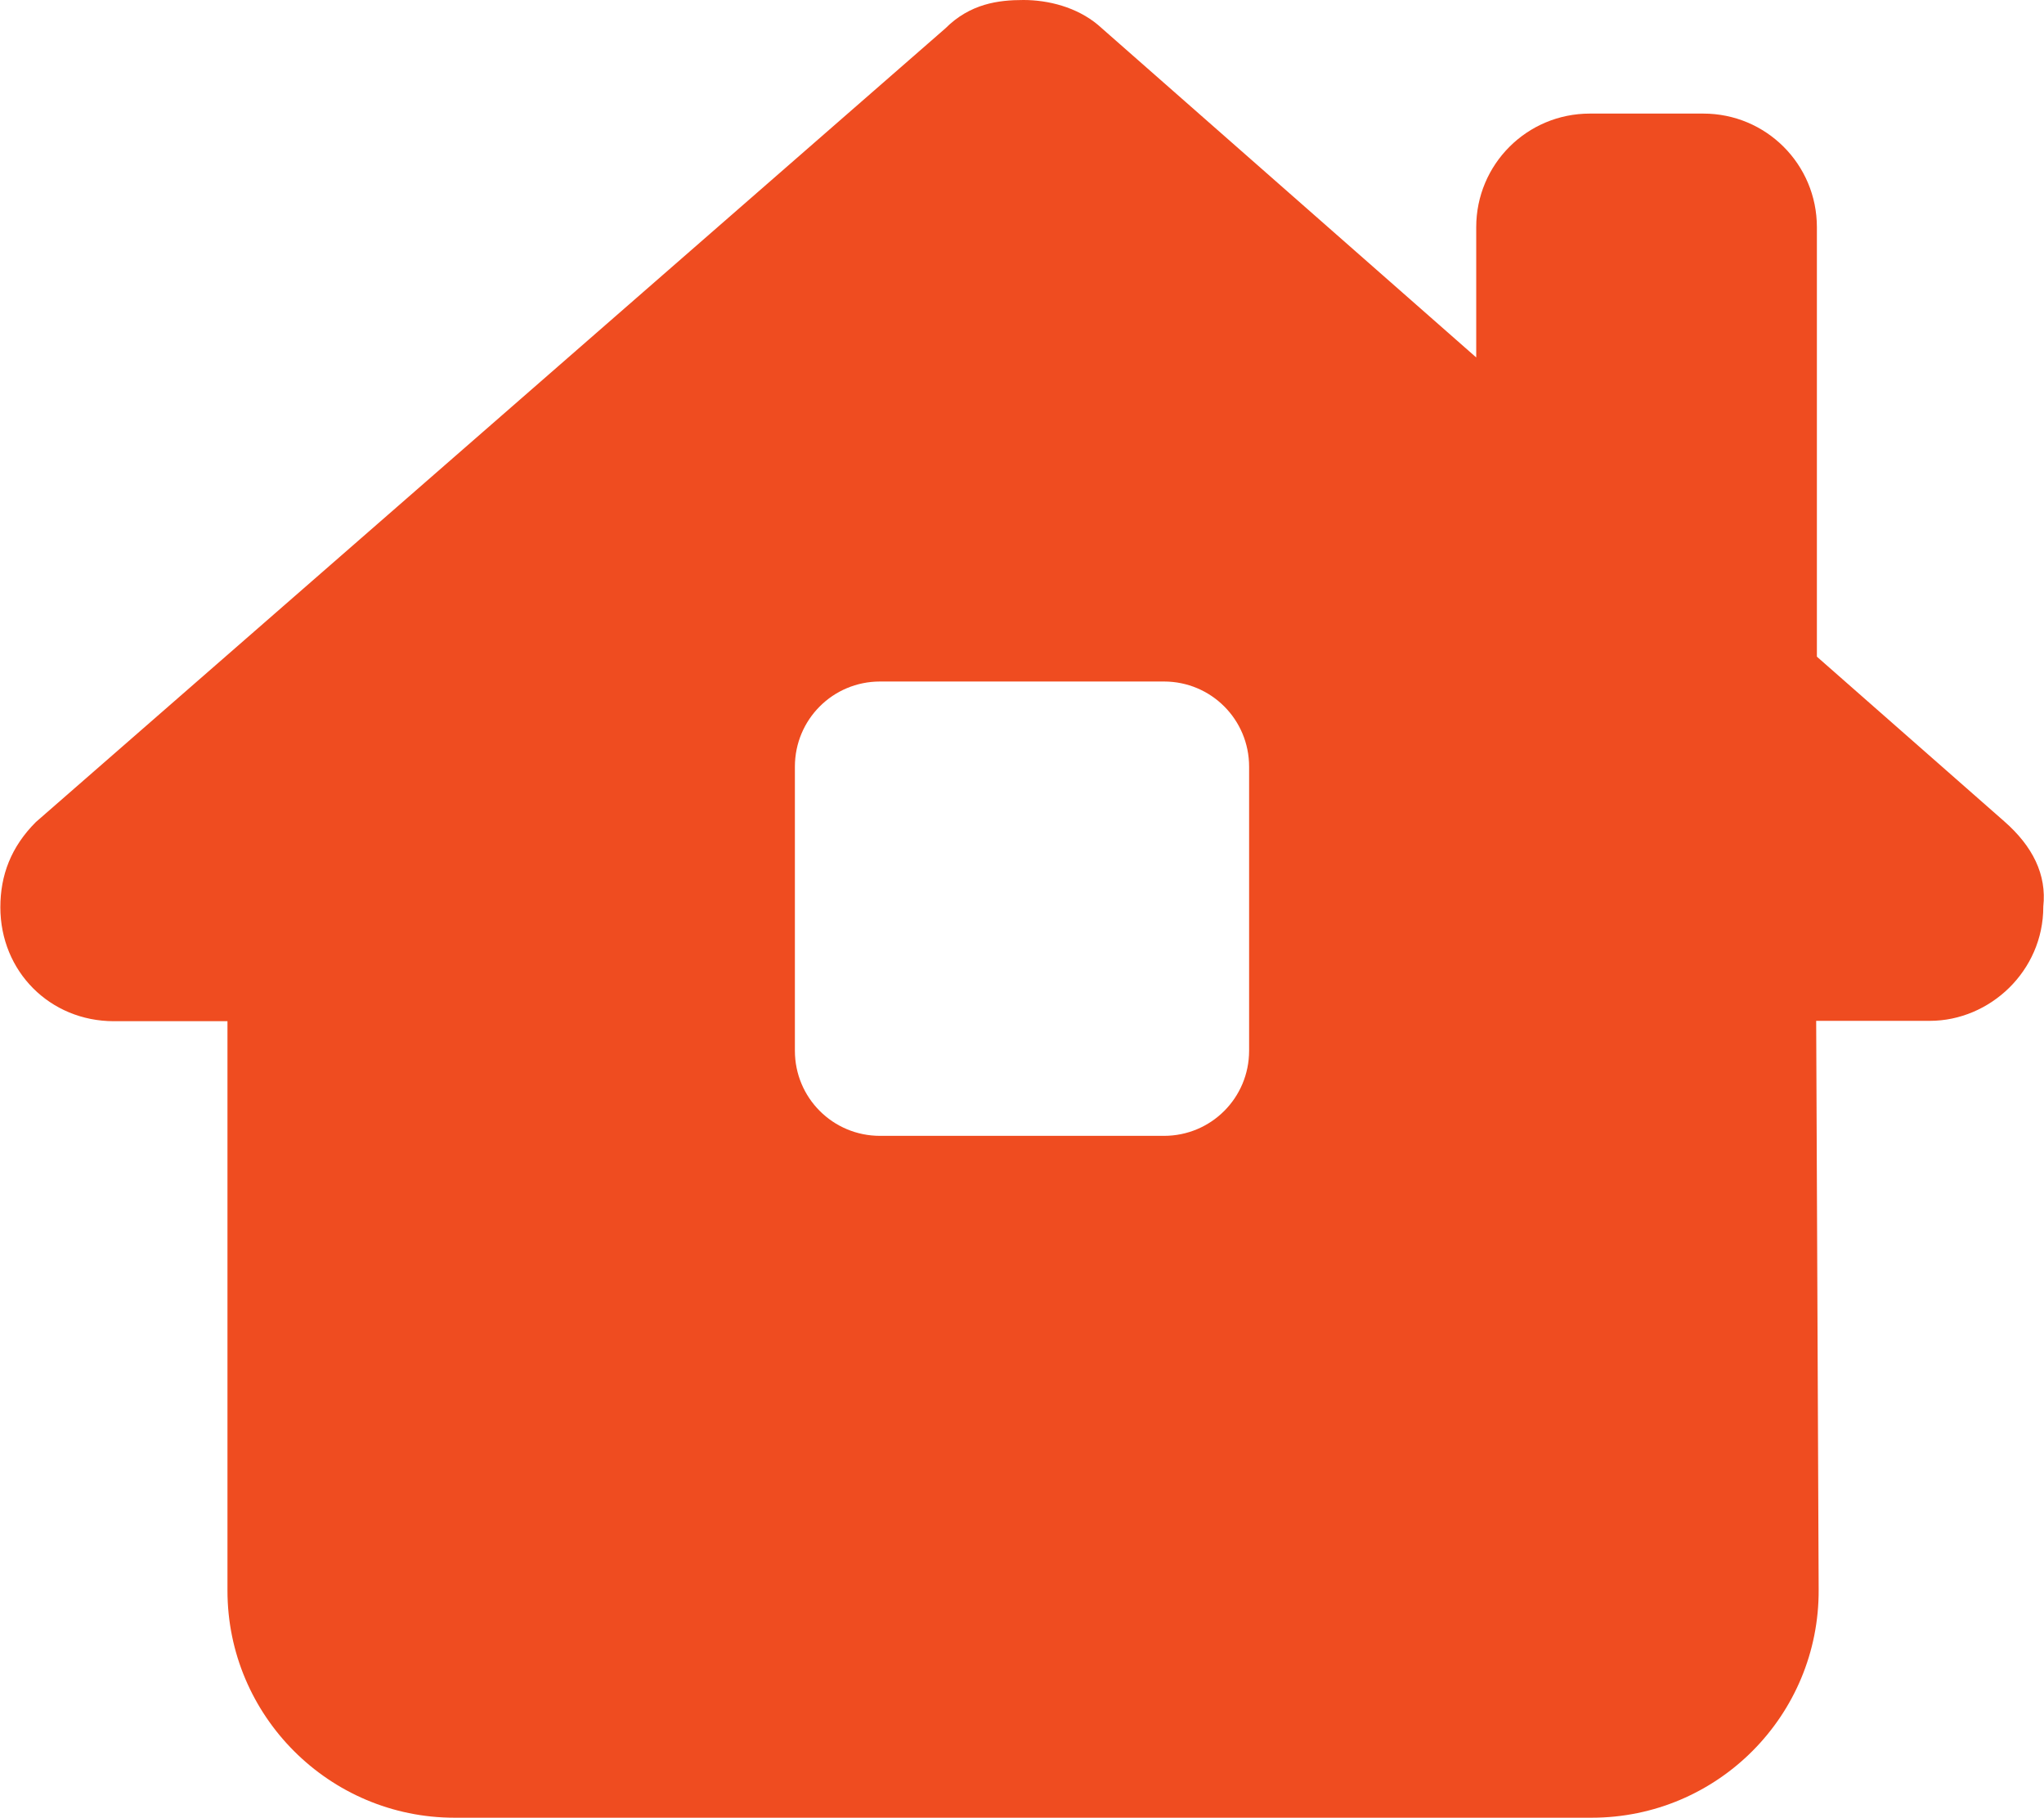
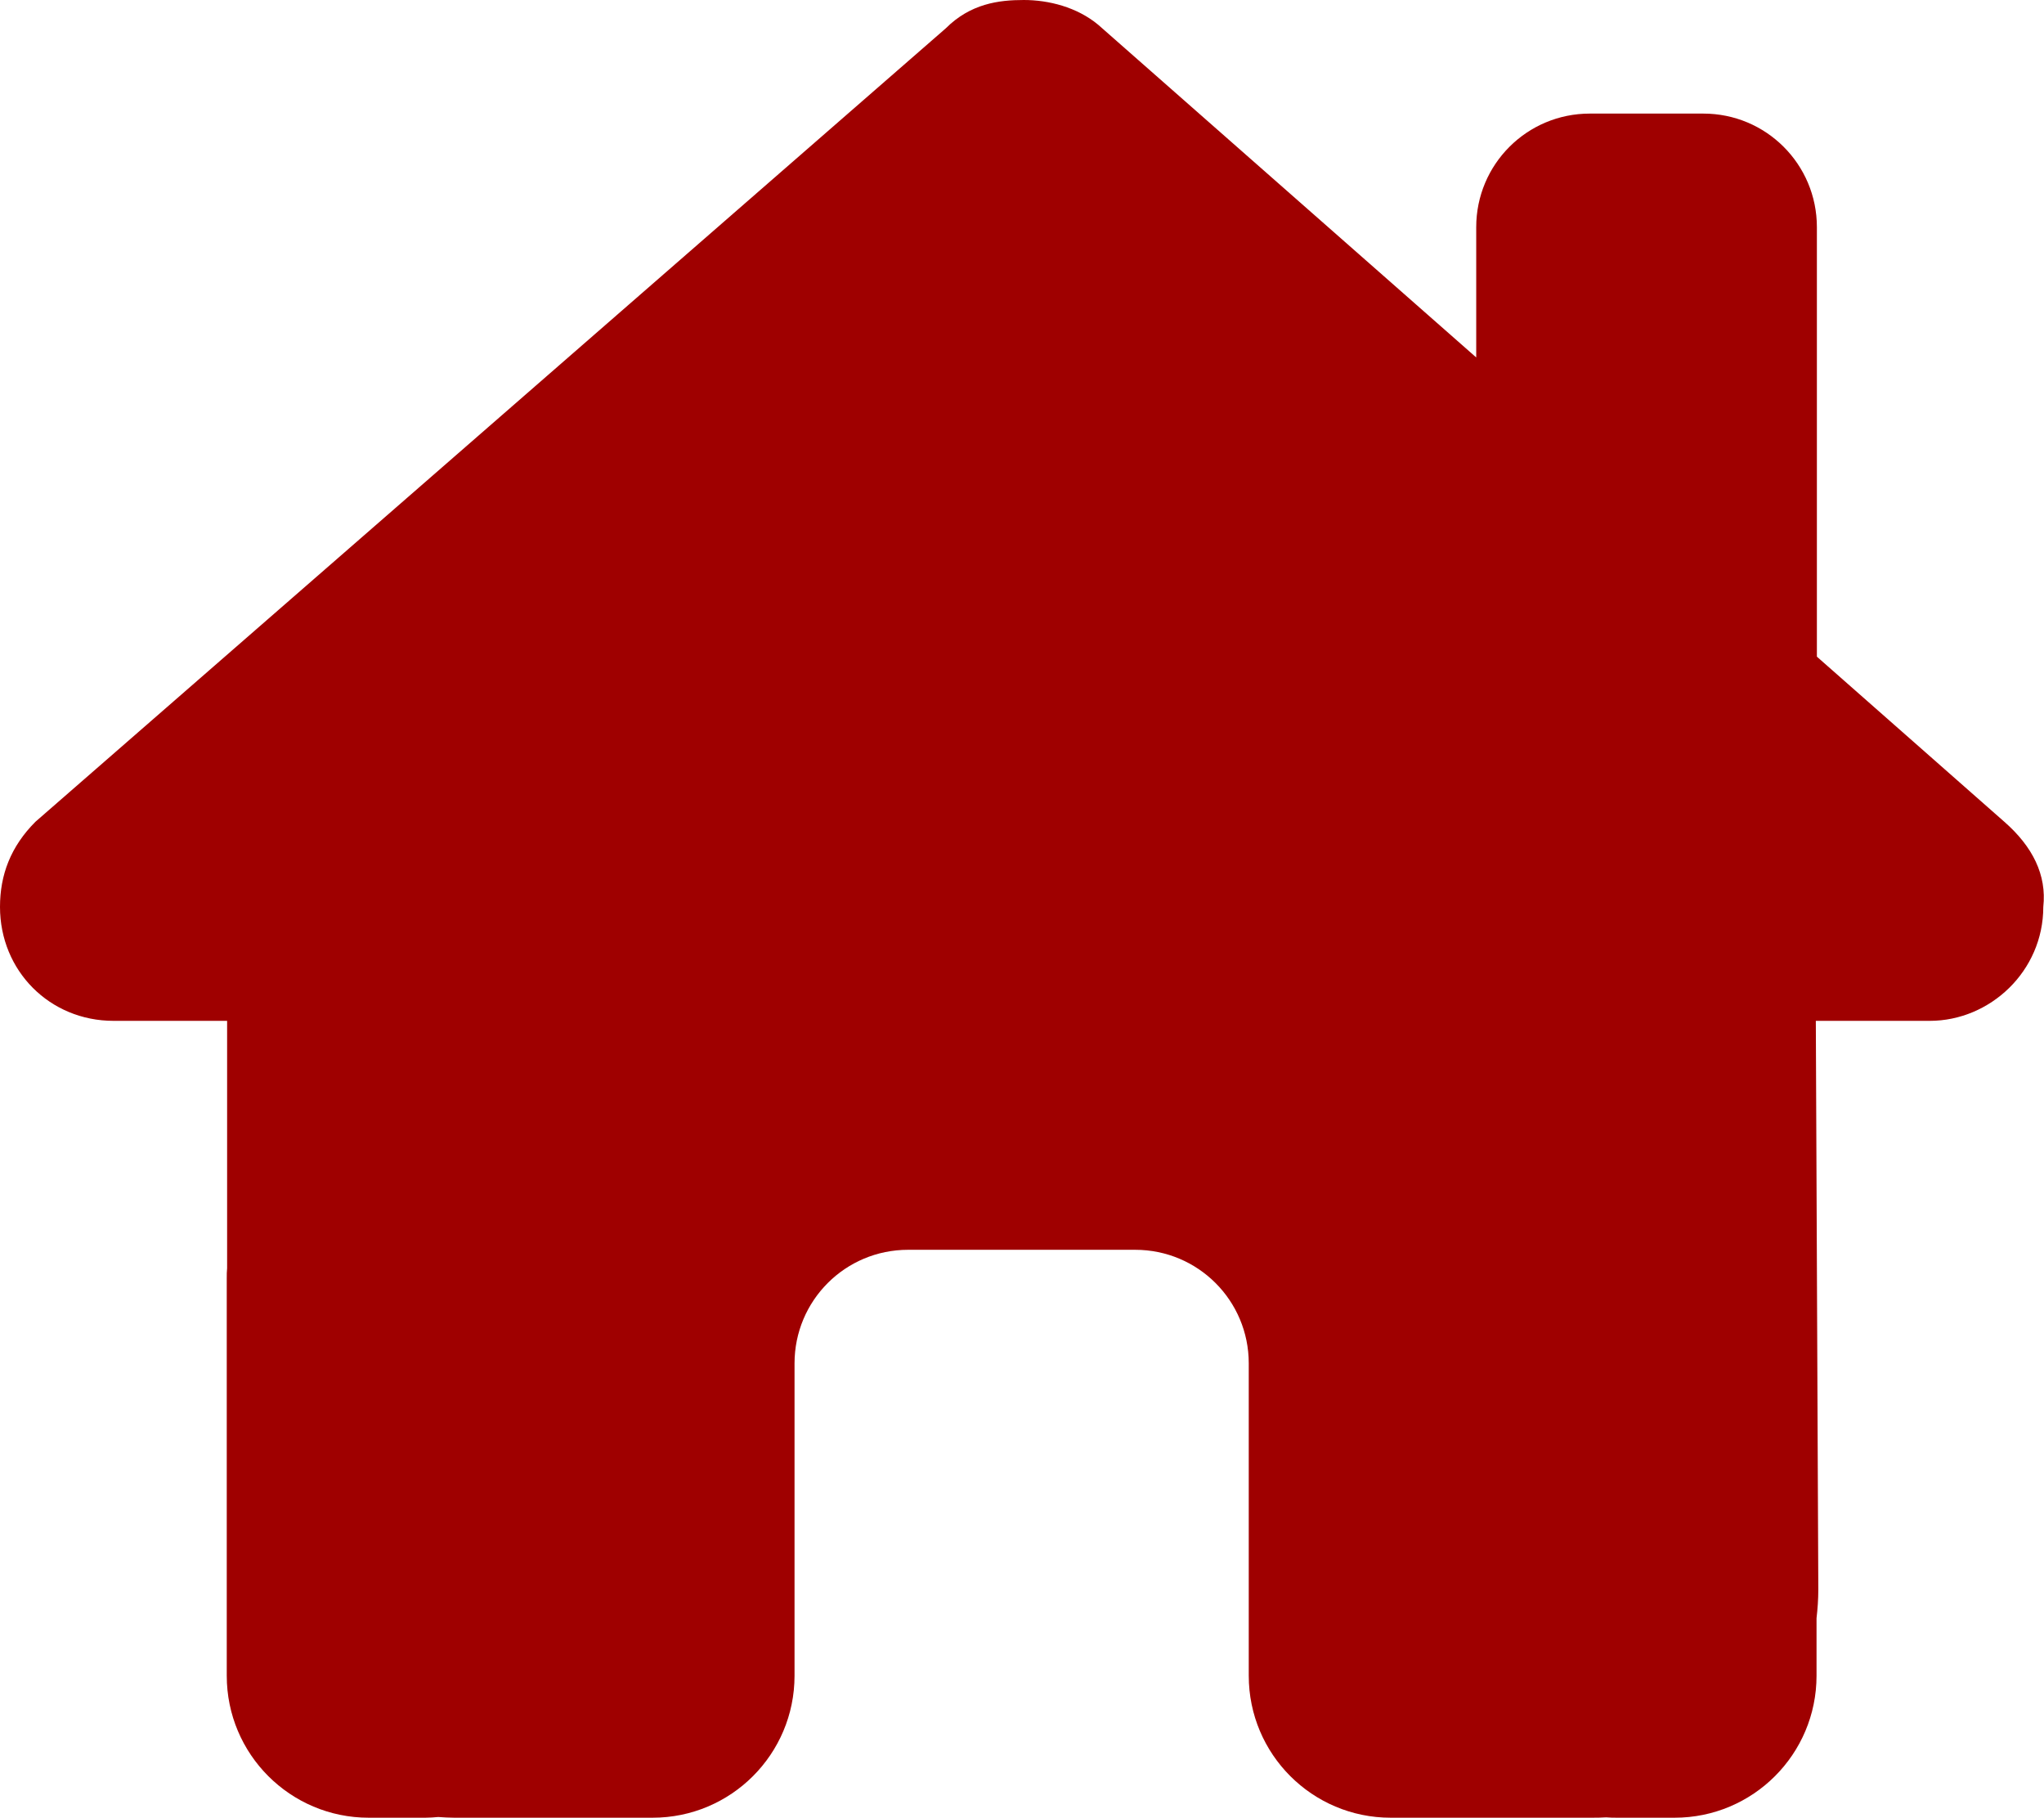
<svg xmlns="http://www.w3.org/2000/svg" viewBox="0 0 576 512">
-   <path fill="#ef4c20" d="M575.8 255.5c0 18-15 32.1-32 32.1l-32 0 .7 160.2c.2 35.5-28.5 64.3-64 64.3l-320.4 0c-35.3 0-64-28.7-64-64l0-160.4-32 0c-18 0-32-14-32-32.1c0-9 3-17 10-24L266.4 8c7-7 15-8 22-8s15 2 21 7L416 100.7 416 64c0-17.7 14.3-32 32-32l32 0c17.7 0 32 14.3 32 32l0 121 52.8 46.4c8 7 12 15 11 24zM248 192c-13.3 0-24 10.7-24 24l0 80c0 13.3 10.7 24 24 24l80 0c13.3 0 24-10.7 24-24l0-80c0-13.3-10.7-24-24-24l-80 0z" />
+   <path fill="#9f0000" d="M543.8 287.6c17 0 32-14 32-32.1c1-9-3-17-11-24L512 185l0-121c0-17.7-14.3-32-32-32l-32 0c-17.7 0-32 14.3-32 32l0 36.7L309.5 7c-6-5-14-7-21-7s-15 1-22 8L10 231.5c-7 7-10 15-10 24c0 18 14 32.1 32 32.1l32 0 0 69.7c-.1 .9-.1 1.8-.1 2.8l0 112c0 22.1 17.9 40 40 40l16 0c1.2 0 2.4-.1 3.6-.2c1.5 .1 3 .2 4.5 .2l31.9 0 24 0c22.1 0 40-17.9 40-40l0-24 0-64c0-17.7 14.3-32 32-32l64 0c17.7 0 32 14.3 32 32l0 64 0 24c0 22.1 17.9 40 40 40l24 0 32.5 0c1.4 0 2.8 0 4.2-.1c1.1 .1 2.2 .1 3.3 .1l16 0c22.1 0 40-17.9 40-40l0-16.2c.3-2.6 .5-5.3 .5-8.1l-.7-160.2 32 0z" />
</svg>
